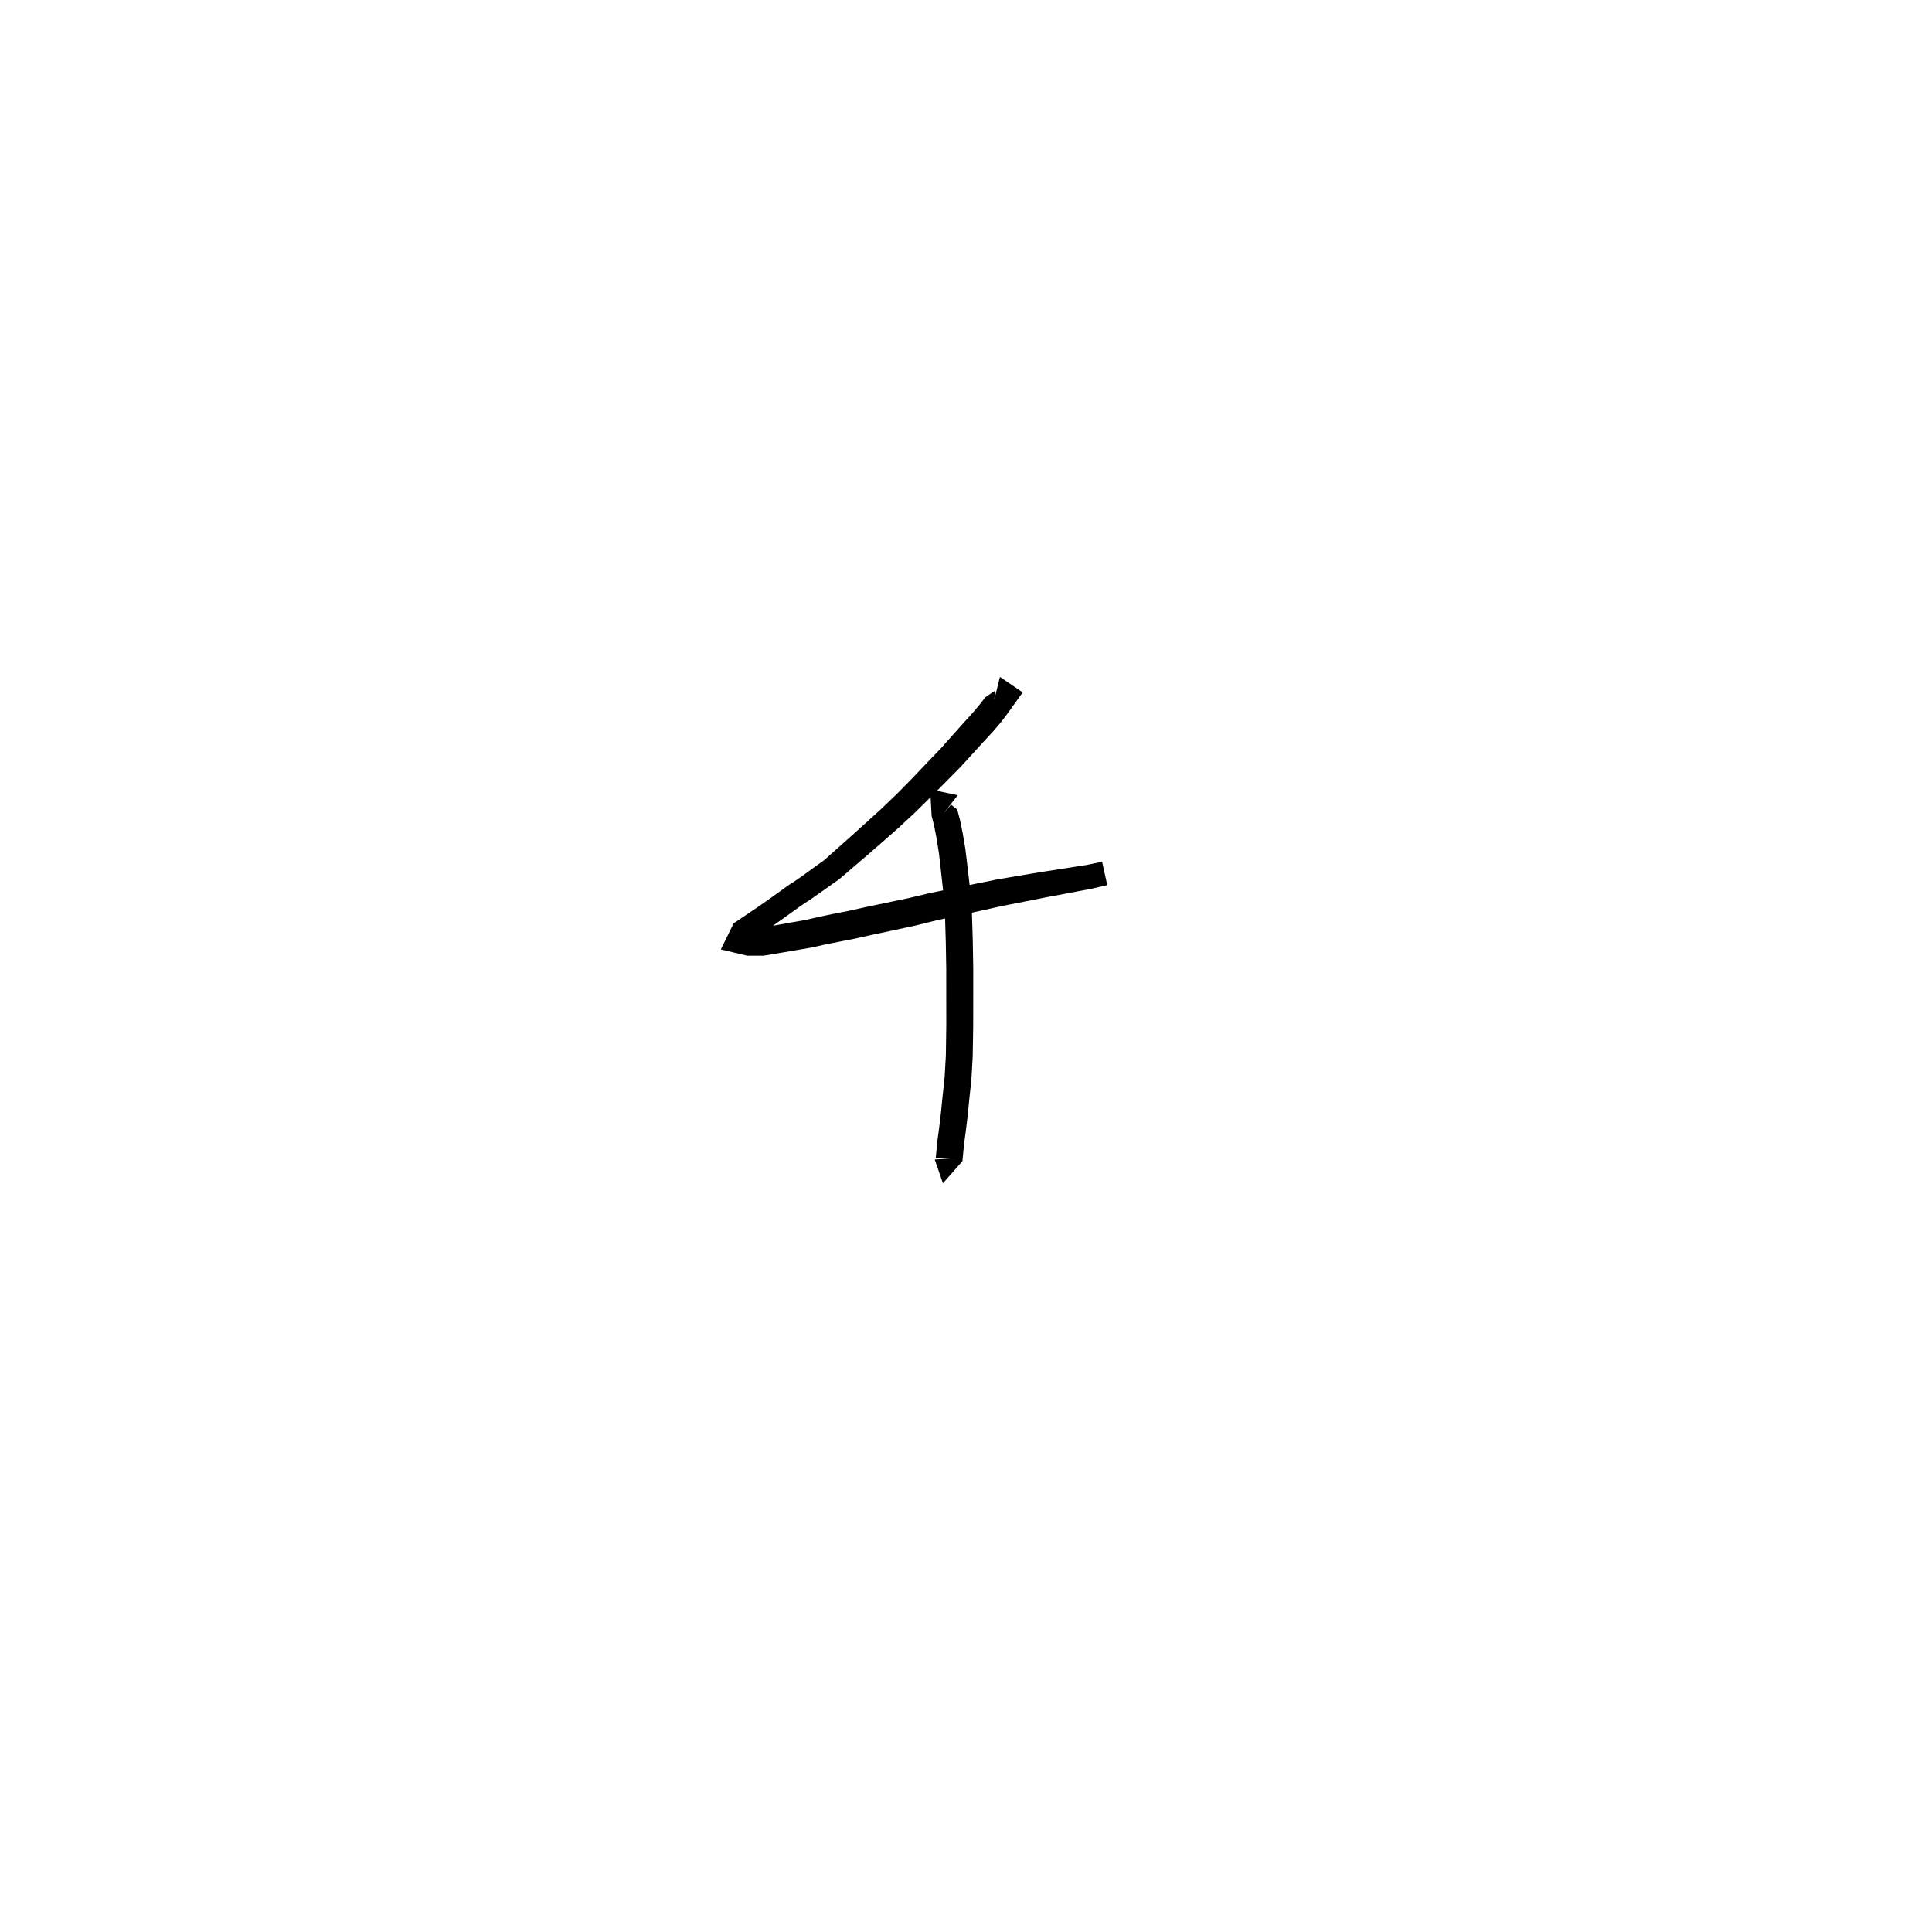
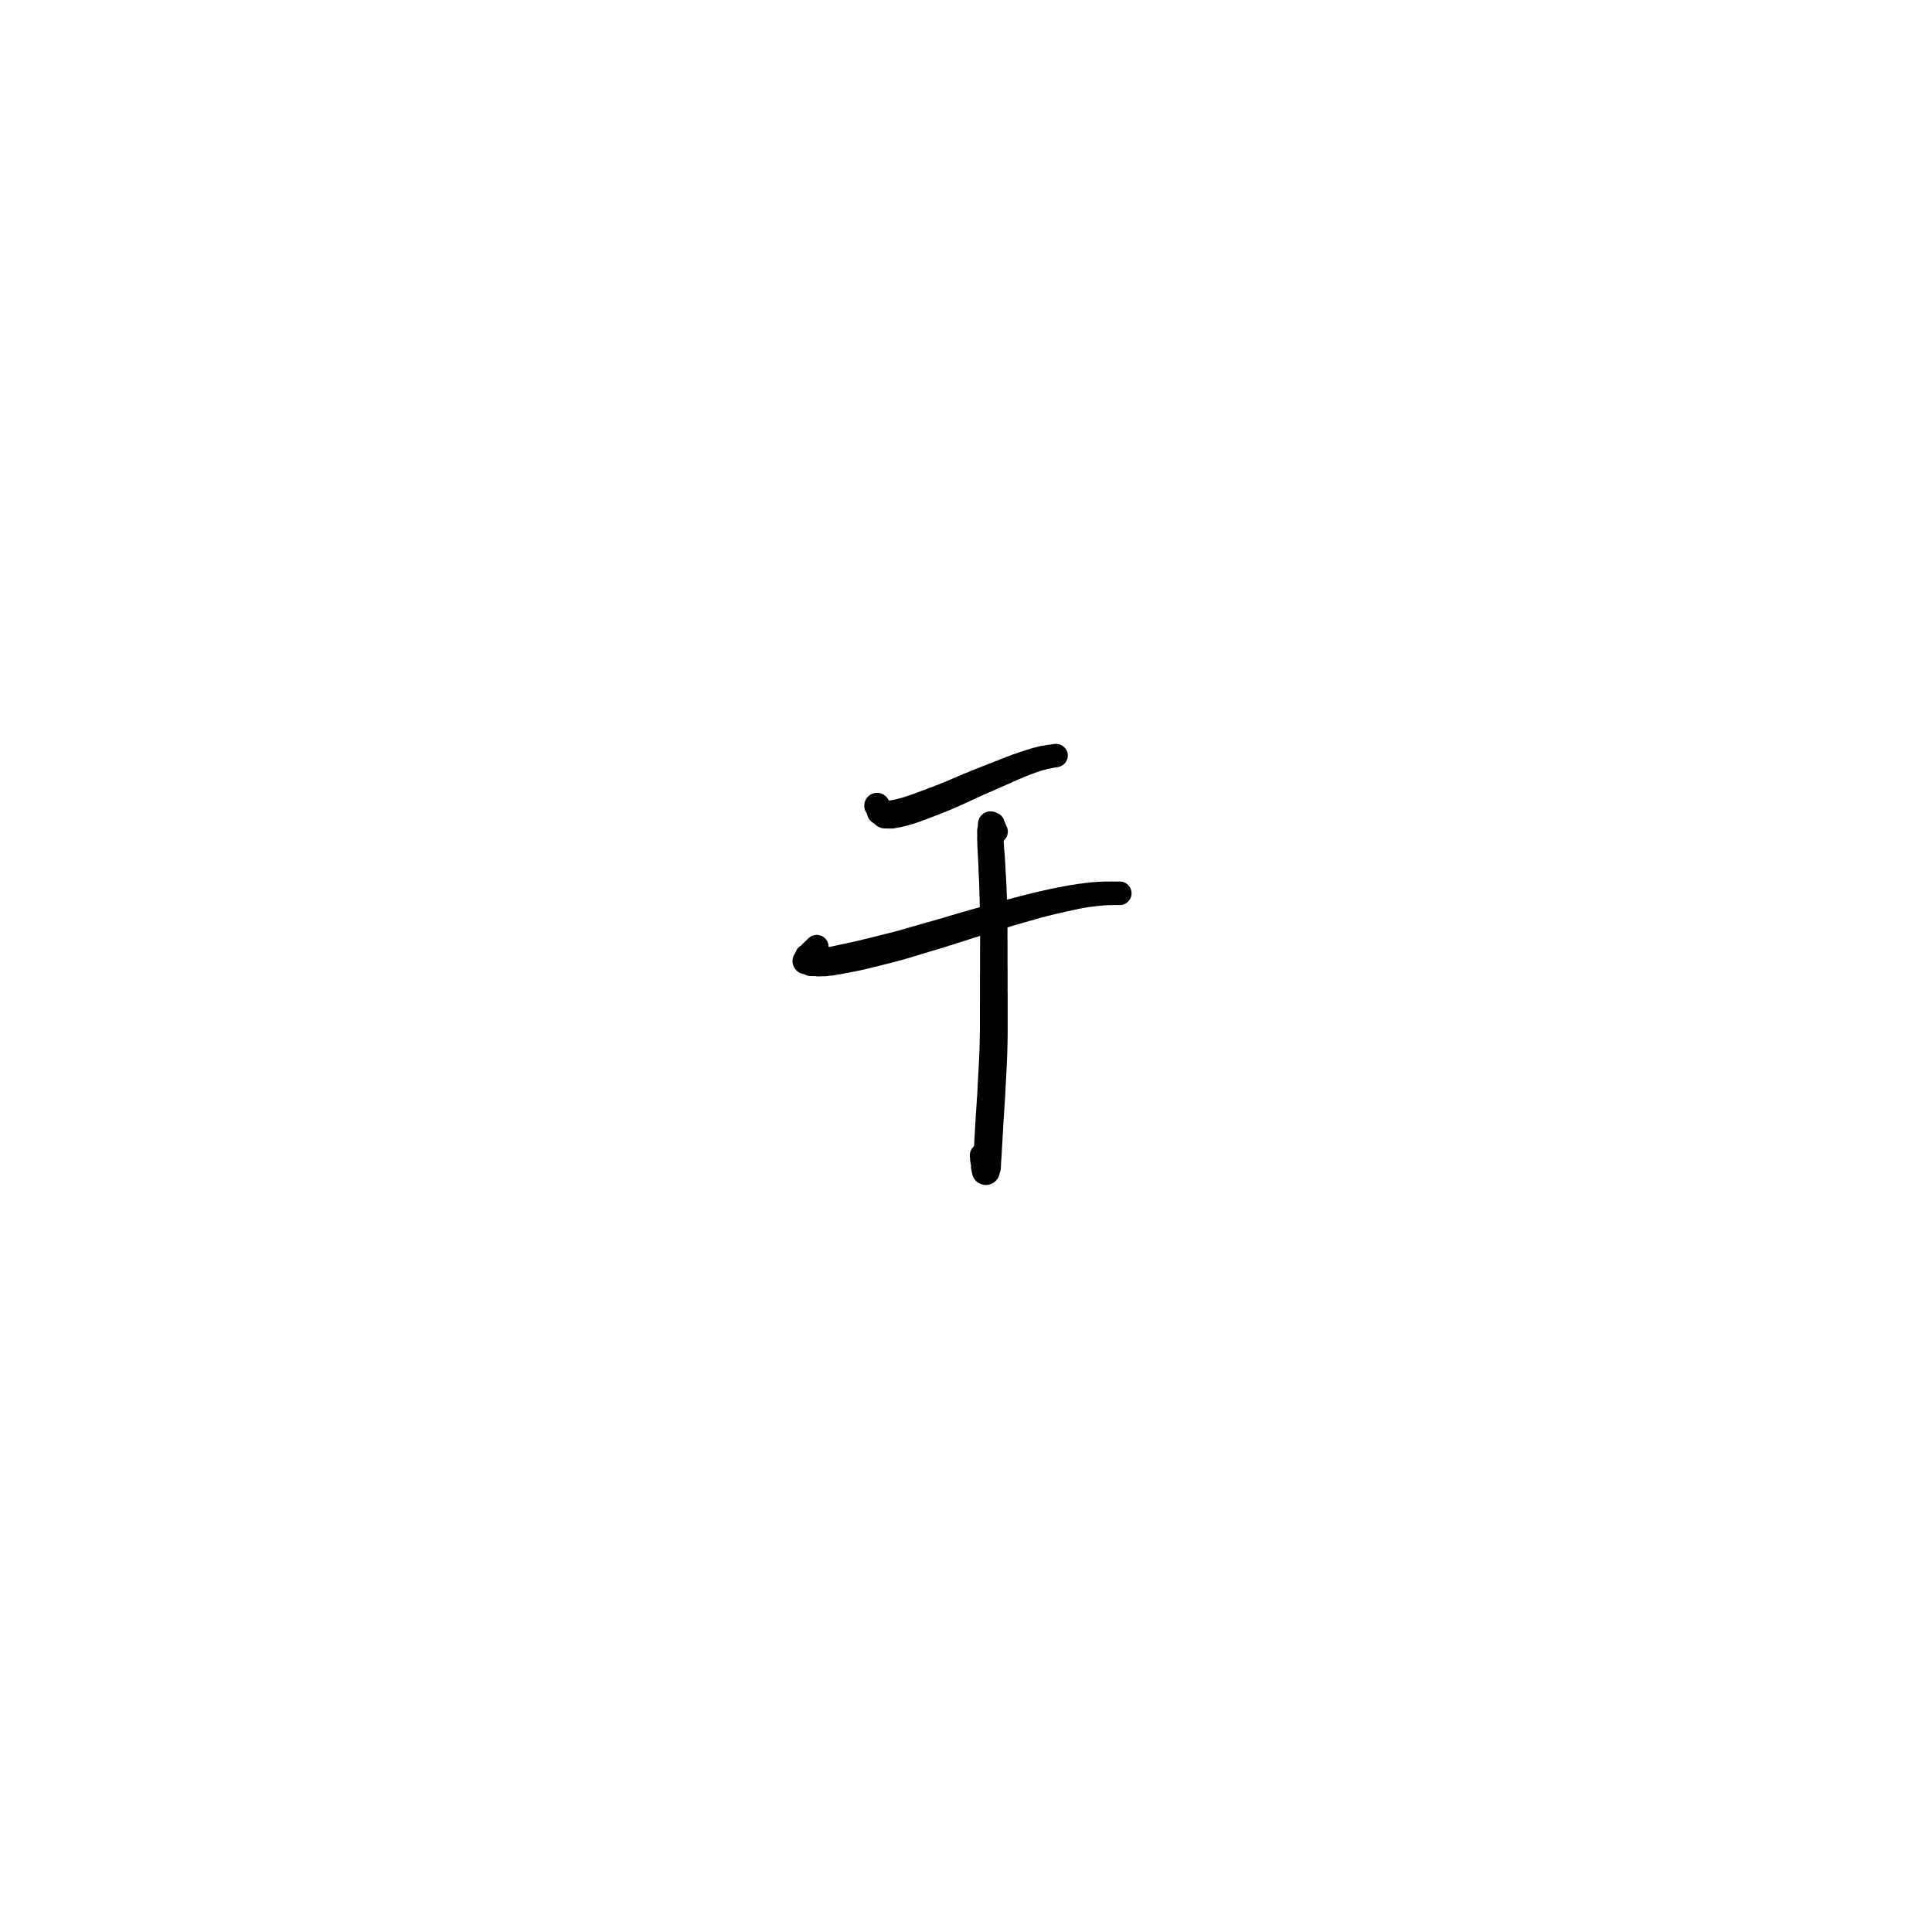
<svg xmlns="http://www.w3.org/2000/svg" width="300" height="300" viewBox="0 0 300 300">
-   <path d="M 154.379 108.687 L 154.554 107.211 L 152.994 108.275 L 152.045 109.5 L 150.99 110.746 L 149.555 112.322 L 147.902 114.176 L 146.109 116.196 L 144.026 118.361 L 141.629 120.879 L 139.304 123.245 L 136.841 125.603 L 134.379 127.841 L 132.103 129.894 L 130.001 131.762 L 127.969 133.57 L 126.476 134.644 L 125.025 135.7 L 123.752 136.604 L 122.418 137.469 L 119.825 139.335 L 117.781 140.772 L 113.917 143.378 L 111.93 147.427 L 116.006 148.397 L 118.542 148.4 L 121.8 147.858 L 123.656 147.54 L 125.94 147.15 L 128.028 146.688 L 130.249 146.239 L 132.646 145.774 L 135.36 145.17 L 138.446 144.516 L 142.185 143.712 L 145.472 142.895 L 148.929 142.155 L 152.367 141.401 L 155.699 140.662 L 158.957 140.027 L 162.574 139.309 L 165.203 138.818 L 167.502 138.379 L 169.452 138.017 L 171.934 137.447 L 171.135 133.808 L 168.719 134.315 L 166.852 134.604 L 164.541 134.965 L 161.877 135.375 L 158.22 135.984 L 154.888 136.549 L 151.486 137.237 L 148.046 137.935 L 144.517 138.646 L 141.214 139.431 L 137.534 140.202 L 134.427 140.85 L 131.74 141.447 L 129.383 141.908 L 127.102 142.385 L 125.086 142.849 L 122.904 143.235 L 121.051 143.567 L 118.115 144.101 L 116.006 144.104 L 115.329 145.074 L 116.259 146.471 L 119.92 143.821 L 121.982 142.356 L 124.538 140.519 L 125.833 139.682 L 127.188 138.734 L 128.654 137.688 L 130.331 136.51 L 132.512 134.639 L 134.659 132.803 L 136.992 130.777 L 139.536 128.536 L 142.115 126.14 L 144.543 123.751 L 147.008 121.264 L 149.174 119.075 L 151.054 117.015 L 152.713 115.191 L 154.196 113.589 L 155.374 112.207 L 156.261 111.055 L 158.806 107.515 L 155.272 105.113 Z" fill="black" />
-   <path d="M 148.724 123.486 L 144.438 122.578 L 144.663 126.704 L 145.04 128.176 L 145.408 130.067 L 145.782 132.363 L 146.09 135.078 L 146.474 138.524 L 146.736 142.128 L 146.859 146.162 L 146.932 150.484 L 146.934 154.947 L 146.938 159.284 L 146.871 163.912 L 146.678 167.305 L 146.358 170.284 L 146.09 172.975 L 145.824 175.178 L 145.568 177.059 L 145.3 179.809 L 147.785 179.806 L 148.808 179.796 L 145.143 180.046 L 146.418 183.74 L 149.442 180.308 L 149.714 177.528 L 149.963 175.706 L 150.237 173.429 L 150.509 170.715 L 150.837 167.638 L 151.041 164.049 L 151.117 159.318 L 151.122 154.947 L 151.124 150.45 L 151.052 146.064 L 150.923 141.915 L 150.645 138.137 L 150.236 134.601 L 149.897 131.786 L 149.478 129.327 L 149.054 127.265 L 148.639 125.708 L 147.676 124.954 L 146.414 126.424 Z" fill="black" />
+   <path d="M 134.47 126.10 L 134.99 126.99 C 135.54 127.94 136.76 128.26 137.71 127.71 C 138.65 127.16 138.98 125.94 138.42 124.99 L 137.90 124.10 C 137.35 123.15 136.14 122.83 135.19 123.38 C 134.24 123.93 133.92 125.15 134.47 126.10 Z M 135.54 127.76 L 136.26 128.24 C 137.24 128.88 138.55 128.62 139.20 127.64 C 139.85 126.66 139.58 125.34 138.60 124.70 L 137.87 124.22 C 136.90 123.57 135.58 123.84 134.94 124.82 C 134.29 125.80 134.56 127.11 135.54 127.76 Z M 137.42 128.64 L 138.44 128.65 C 139.65 128.66 140.63 127.69 140.63 126.49 C 140.64 125.29 139.67 124.31 138.47 124.30 L 137.44 124.29 C 136.24 124.28 135.26 125.25 135.25 126.45 C 135.25 127.66 136.21 128.64 137.42 128.64 Z M 138.86 128.62 L 139.86 128.43 C 141.04 128.21 141.83 127.07 141.60 125.88 C 141.38 124.70 140.24 123.92 139.05 124.14 L 138.05 124.33 C 136.87 124.55 136.09 125.69 136.31 126.88 C 136.53 128.06 137.67 128.84 138.86 128.62 Z M 140.00 128.41 L 140.99 128.16 C 142.16 127.86 142.87 126.67 142.58 125.50 C 142.28 124.32 141.09 123.62 139.92 123.91 L 138.92 124.17 C 137.75 124.46 137.04 125.65 137.34 126.83 C 137.63 128.00 138.82 128.71 140.00 128.41 Z M 141.08 128.13 L 142.07 127.84 C 143.23 127.49 143.89 126.27 143.54 125.11 C 143.19 123.95 141.97 123.29 140.81 123.64 L 139.83 123.94 C 138.67 124.28 138.01 125.50 138.36 126.66 C 138.70 127.82 139.93 128.48 141.08 128.13 Z M 142.16 127.81 L 143.08 127.49 C 144.22 127.10 144.83 125.85 144.44 124.71 C 144.04 123.56 142.80 122.95 141.65 123.35 L 140.73 123.67 C 139.59 124.06 138.98 125.31 139.37 126.45 C 139.77 127.59 141.01 128.20 142.16 127.81 Z M 143.13 127.47 L 144.02 127.14 C 145.15 126.72 145.73 125.46 145.31 124.33 C 144.89 123.20 143.63 122.62 142.50 123.04 L 141.61 123.37 C 140.48 123.79 139.90 125.04 140.32 126.18 C 140.74 127.31 141.99 127.89 143.13 127.47 Z M 144.03 127.13 L 144.97 126.78 C 146.10 126.35 146.67 125.09 146.24 123.96 C 145.81 122.83 144.55 122.26 143.42 122.69 L 142.49 123.04 C 141.36 123.47 140.79 124.73 141.21 125.86 C 141.64 126.99 142.90 127.56 144.03 127.13 Z M 144.98 126.77 L 145.92 126.41 C 147.05 125.98 147.61 124.72 147.18 123.59 C 146.75 122.47 145.49 121.90 144.36 122.33 L 143.42 122.70 C 142.29 123.13 141.73 124.39 142.16 125.51 C 142.59 126.64 143.85 127.20 144.98 126.77 Z M 145.93 126.40 L 146.87 126.03 C 147.99 125.60 148.54 124.34 148.10 123.22 C 147.67 122.10 146.41 121.55 145.29 121.98 L 144.35 122.35 C 143.24 122.78 142.68 124.04 143.12 125.16 C 143.55 126.28 144.81 126.83 145.93 126.40 Z M 146.89 126.02 L 147.83 125.64 C 148.94 125.19 149.47 123.93 149.03 122.82 C 148.58 121.71 147.32 121.17 146.21 121.62 L 145.27 122.00 C 144.16 122.45 143.62 123.71 144.07 124.82 C 144.52 125.93 145.78 126.46 146.89 126.02 Z M 147.86 125.61 L 148.78 125.23 C 149.88 124.76 150.39 123.50 149.93 122.40 C 149.46 121.30 148.20 120.79 147.10 121.25 L 146.18 121.64 C 145.08 122.11 144.57 123.37 145.03 124.47 C 145.50 125.56 146.76 126.08 147.86 125.61 Z M 148.80 125.21 L 149.71 124.81 C 150.80 124.33 151.30 123.06 150.82 121.98 C 150.35 120.89 149.08 120.40 147.99 120.87 L 147.08 121.27 C 145.99 121.75 145.50 123.01 145.97 124.10 C 146.45 125.19 147.71 125.68 148.80 125.21 Z M 149.72 124.79 L 150.64 124.38 C 151.71 123.90 152.20 122.64 151.72 121.56 C 151.24 120.48 149.97 120.00 148.90 120.48 L 147.98 120.89 C 146.91 121.37 146.43 122.63 146.91 123.71 C 147.39 124.79 148.65 125.27 149.72 124.79 Z M 150.63 124.37 L 151.55 123.96 C 152.61 123.48 153.09 122.23 152.62 121.16 C 152.14 120.09 150.89 119.61 149.82 120.09 L 148.91 120.50 C 147.84 120.97 147.36 122.22 147.83 123.29 C 148.31 124.36 149.56 124.84 150.63 124.37 Z M 151.52 123.95 L 152.44 123.55 C 153.51 123.09 153.99 121.85 153.53 120.79 C 153.07 119.72 151.84 119.23 150.77 119.70 L 149.85 120.10 C 148.78 120.56 148.30 121.79 148.76 122.86 C 149.22 123.92 150.45 124.41 151.52 123.95 Z M 152.41 123.54 L 153.33 123.16 C 154.40 122.71 154.90 121.49 154.45 120.43 C 154.01 119.37 152.79 118.87 151.73 119.32 L 150.80 119.70 C 149.74 120.15 149.24 121.37 149.69 122.43 C 150.13 123.49 151.35 123.99 152.41 123.54 Z M 153.32 123.15 L 154.24 122.77 C 155.29 122.33 155.79 121.12 155.36 120.07 C 154.92 119.02 153.72 118.51 152.66 118.95 L 151.74 119.33 C 150.69 119.76 150.19 120.97 150.62 122.02 C 151.06 123.08 152.26 123.58 153.32 123.15 Z M 154.23 122.75 L 155.17 122.36 C 156.21 121.93 156.71 120.73 156.28 119.69 C 155.84 118.65 154.65 118.15 153.61 118.58 L 152.67 118.97 C 151.63 119.40 151.13 120.59 151.56 121.64 C 151.99 122.68 153.19 123.18 154.23 122.75 Z M 155.17 122.34 L 156.07 121.96 C 157.11 121.53 157.59 120.34 157.16 119.31 C 156.73 118.28 155.55 117.79 154.51 118.22 L 153.61 118.60 C 152.57 119.03 152.09 120.22 152.52 121.25 C 152.95 122.28 154.13 122.77 155.17 122.34 Z M 156.07 121.94 L 157.02 121.54 C 158.03 121.11 158.51 119.93 158.08 118.91 C 157.65 117.89 156.47 117.42 155.45 117.85 L 154.51 118.25 C 153.49 118.68 153.02 119.85 153.45 120.87 C 153.88 121.89 155.06 122.37 156.07 121.94 Z M 157.00 121.52 L 157.90 121.14 C 158.91 120.72 159.38 119.56 158.96 118.55 C 158.54 117.54 157.38 117.07 156.37 117.49 L 155.47 117.87 C 154.46 118.29 153.99 119.45 154.41 120.46 C 154.83 121.47 155.99 121.94 157.00 121.52 Z M 157.86 121.13 L 158.73 120.79 C 159.74 120.39 160.22 119.25 159.82 118.24 C 159.42 117.24 158.29 116.75 157.28 117.15 L 156.41 117.50 C 155.41 117.90 154.92 119.04 155.32 120.04 C 155.72 121.04 156.86 121.53 157.86 121.13 Z M 158.68 120.78 L 159.67 120.41 C 160.67 120.03 161.18 118.92 160.80 117.92 C 160.43 116.92 159.32 116.42 158.32 116.79 L 157.33 117.16 C 156.33 117.54 155.83 118.65 156.20 119.65 C 156.57 120.65 157.69 121.15 158.68 120.78 Z M 159.63 120.40 L 160.55 120.07 C 161.54 119.72 162.06 118.63 161.71 117.64 C 161.36 116.64 160.26 116.12 159.27 116.48 L 158.36 116.80 C 157.36 117.15 156.84 118.24 157.20 119.24 C 157.55 120.23 158.64 120.75 159.63 120.40 Z M 160.49 120.07 L 161.47 119.75 C 162.46 119.43 163.00 118.37 162.68 117.38 C 162.36 116.39 161.30 115.84 160.31 116.16 L 159.33 116.48 C 158.34 116.80 157.79 117.86 158.12 118.86 C 158.44 119.85 159.50 120.39 160.49 120.07 Z M 161.37 119.76 L 162.37 119.49 C 163.36 119.22 163.95 118.20 163.68 117.20 C 163.41 116.21 162.39 115.62 161.39 115.89 L 160.40 116.16 C 159.41 116.43 158.82 117.45 159.09 118.45 C 159.36 119.44 160.38 120.03 161.37 119.76 Z M 162.24 119.50 L 163.24 119.30 C 164.24 119.10 164.89 118.13 164.69 117.13 C 164.49 116.13 163.52 115.48 162.52 115.68 L 161.52 115.88 C 160.52 116.08 159.87 117.05 160.07 118.05 C 160.27 119.05 161.24 119.70 162.24 119.50 Z M 163.15 119.29 L 164.11 119.14 C 165.11 118.99 165.79 118.06 165.64 117.07 C 165.49 116.07 164.56 115.39 163.56 115.54 L 162.61 115.69 C 161.61 115.84 160.93 116.77 161.08 117.76 C 161.23 118.76 162.16 119.44 163.15 119.29 Z M 164.09 119.13 L 164.25 119.11 C 165.24 118.97 165.93 118.06 165.79 117.07 C 165.65 116.08 164.74 115.39 163.75 115.53 L 163.58 115.55 C 162.60 115.69 161.91 116.61 162.05 117.60 C 162.19 118.58 163.10 119.27 164.09 119.13 Z" fill="black" fill-rule="nonzero" />
+   <path d="M 125.55 145.68 L 124.82 146.39 C 124.09 147.09 124.07 148.26 124.77 148.99 C 125.48 149.72 126.64 149.74 127.37 149.04 L 128.10 148.34 C 128.84 147.63 128.86 146.47 128.15 145.74 C 127.45 145.00 126.28 144.98 125.55 145.68 Z M 124.76 146.44 L 124.02 147.22 C 123.31 147.96 123.34 149.13 124.08 149.83 C 124.82 150.54 125.99 150.51 126.70 149.77 L 127.44 148.99 C 128.14 148.25 128.11 147.08 127.37 146.37 C 126.63 145.67 125.46 145.70 124.76 146.44 Z M 123.53 147.88 L 123.28 148.62 C 122.95 149.62 123.49 150.72 124.49 151.05 C 125.50 151.39 126.59 150.85 126.93 149.84 L 127.18 149.10 C 127.52 148.10 126.98 147.01 125.97 146.67 C 124.96 146.33 123.87 146.87 123.53 147.88 Z M 124.66 151.23 L 125.52 151.42 C 126.63 151.67 127.72 150.98 127.97 149.87 C 128.22 148.77 127.52 147.67 126.42 147.43 L 125.56 147.23 C 124.45 146.99 123.36 147.68 123.11 148.78 C 122.86 149.88 123.56 150.98 124.66 151.23 Z M 125.96 151.57 L 127.05 151.57 C 128.23 151.58 129.20 150.63 129.21 149.44 C 129.21 148.26 128.26 147.29 127.08 147.29 L 125.98 147.28 C 124.80 147.27 123.83 148.23 123.83 149.41 C 123.82 150.60 124.77 151.56 125.96 151.57 Z M 127.18 151.62 L 128.16 151.57 C 129.37 151.50 130.30 150.47 130.23 149.26 C 130.17 148.05 129.14 147.12 127.93 147.19 L 126.94 147.24 C 125.74 147.31 124.81 148.34 124.87 149.55 C 124.94 150.76 125.97 151.68 127.18 151.62 Z M 128.32 151.58 L 129.36 151.44 C 130.57 151.29 131.43 150.19 131.28 148.97 C 131.12 147.76 130.02 146.90 128.80 147.05 L 127.77 147.18 C 126.55 147.33 125.69 148.44 125.85 149.65 C 126.00 150.87 127.11 151.73 128.32 151.58 Z M 129.48 151.45 L 130.49 151.26 C 131.70 151.04 132.51 149.88 132.29 148.67 C 132.07 147.45 130.91 146.65 129.69 146.87 L 128.68 147.05 C 127.47 147.27 126.66 148.43 126.88 149.65 C 127.10 150.86 128.26 151.67 129.48 151.45 Z M 130.54 151.27 L 131.51 151.07 C 132.73 150.83 133.52 149.64 133.27 148.42 C 133.02 147.20 131.83 146.41 130.61 146.66 L 129.64 146.86 C 128.42 147.11 127.63 148.29 127.88 149.51 C 128.13 150.73 129.32 151.52 130.54 151.27 Z M 131.51 151.09 L 132.52 150.88 C 133.75 150.63 134.54 149.44 134.29 148.21 C 134.05 146.99 132.85 146.19 131.62 146.44 L 130.61 146.65 C 129.38 146.90 128.59 148.09 128.84 149.32 C 129.09 150.54 130.28 151.34 131.51 151.09 Z M 132.54 150.89 L 133.47 150.69 C 134.70 150.44 135.49 149.23 135.24 148.00 C 134.98 146.77 133.78 145.99 132.55 146.24 L 131.61 146.44 C 130.38 146.69 129.59 147.90 129.85 149.12 C 130.10 150.35 131.31 151.14 132.54 150.89 Z M 133.52 150.69 L 134.46 150.47 C 135.69 150.19 136.45 148.97 136.17 147.74 C 135.89 146.52 134.67 145.75 133.44 146.03 L 132.50 146.25 C 131.28 146.53 130.51 147.75 130.79 148.98 C 131.07 150.20 132.29 150.97 133.52 150.69 Z M 134.49 150.47 L 135.48 150.23 C 136.71 149.93 137.46 148.69 137.16 147.47 C 136.86 146.25 135.63 145.50 134.40 145.79 L 133.41 146.04 C 132.19 146.33 131.44 147.57 131.74 148.79 C 132.03 150.02 133.27 150.77 134.49 150.47 Z M 135.49 150.22 L 136.45 149.99 C 137.67 149.68 138.42 148.45 138.12 147.22 C 137.81 146.00 136.58 145.25 135.35 145.56 L 134.39 145.80 C 133.17 146.10 132.43 147.34 132.73 148.56 C 133.03 149.78 134.27 150.53 135.49 150.22 Z M 136.45 149.99 L 137.42 149.74 C 138.65 149.44 139.39 148.20 139.09 146.98 C 138.78 145.76 137.54 145.01 136.32 145.32 L 135.35 145.56 C 134.13 145.86 133.38 147.10 133.69 148.32 C 133.99 149.55 135.23 150.29 136.45 149.99 Z M 137.43 149.74 L 138.39 149.50 C 139.62 149.19 140.36 147.96 140.05 146.73 C 139.75 145.51 138.51 144.77 137.29 145.08 L 136.32 145.32 C 135.10 145.63 134.35 146.86 134.66 148.09 C 134.97 149.31 136.20 150.05 137.43 149.74 Z M 138.40 149.49 L 139.35 149.25 C 140.57 148.94 141.31 147.70 140.99 146.48 C 140.68 145.26 139.44 144.53 138.23 144.84 L 137.28 145.08 C 136.06 145.40 135.32 146.63 135.64 147.85 C 135.95 149.07 137.19 149.80 138.40 149.49 Z M 139.38 149.24 L 140.38 148.97 C 141.59 148.65 142.30 147.40 141.98 146.19 C 141.66 144.98 140.41 144.26 139.20 144.59 L 138.20 144.85 C 136.99 145.18 136.27 146.42 136.60 147.63 C 136.92 148.84 138.17 149.56 139.38 149.24 Z M 140.41 148.95 L 141.35 148.69 C 142.56 148.34 143.25 147.09 142.91 145.89 C 142.57 144.69 141.32 143.99 140.12 144.33 L 139.17 144.60 C 137.97 144.94 137.27 146.19 137.61 147.40 C 137.95 148.60 139.20 149.30 140.41 148.95 Z M 141.37 148.67 L 142.33 148.39 C 143.53 148.04 144.21 146.78 143.86 145.59 C 143.50 144.39 142.25 143.71 141.05 144.06 L 140.10 144.34 C 138.90 144.70 138.22 145.95 138.57 147.15 C 138.92 148.34 140.18 149.03 141.37 148.67 Z M 142.33 148.38 L 143.31 148.09 C 144.51 147.74 145.19 146.49 144.83 145.29 C 144.48 144.10 143.23 143.42 142.03 143.78 L 141.05 144.07 C 139.86 144.42 139.18 145.68 139.53 146.87 C 139.89 148.06 141.14 148.74 142.33 148.38 Z M 143.30 148.09 L 144.25 147.81 C 145.44 147.46 146.12 146.22 145.77 145.03 C 145.43 143.84 144.18 143.16 142.99 143.50 L 142.04 143.78 C 140.85 144.13 140.17 145.38 140.52 146.57 C 140.87 147.75 142.12 148.44 143.30 148.09 Z M 144.25 147.80 L 145.20 147.52 C 146.39 147.18 147.07 145.94 146.72 144.75 C 146.38 143.57 145.14 142.89 143.95 143.23 L 143.00 143.51 C 141.81 143.86 141.13 145.10 141.48 146.28 C 141.82 147.47 143.06 148.15 144.25 147.80 Z M 145.21 147.51 L 146.18 147.23 C 147.36 146.88 148.03 145.64 147.69 144.46 C 147.34 143.28 146.10 142.61 144.92 142.96 L 143.95 143.24 C 142.77 143.59 142.10 144.83 142.44 146.01 C 142.79 147.19 144.03 147.86 145.21 147.51 Z M 146.19 147.22 L 147.14 146.93 C 148.31 146.58 148.97 145.34 148.62 144.17 C 148.27 143.00 147.03 142.33 145.86 142.68 L 144.91 142.97 C 143.74 143.32 143.08 144.56 143.43 145.73 C 143.78 146.90 145.02 147.57 146.19 147.22 Z M 147.14 146.92 L 148.09 146.63 C 149.26 146.27 149.91 145.04 149.55 143.87 C 149.20 142.71 147.96 142.05 146.80 142.41 L 145.85 142.70 C 144.68 143.05 144.03 144.29 144.39 145.46 C 144.74 146.62 145.98 147.28 147.14 146.92 Z M 148.09 146.62 L 149.06 146.32 C 150.22 145.97 150.87 144.73 150.51 143.57 C 150.15 142.41 148.92 141.76 147.76 142.12 L 146.79 142.42 C 145.63 142.77 144.98 144.00 145.34 145.17 C 145.70 146.33 146.93 146.98 148.09 146.62 Z M 149.05 146.32 L 150.03 146.02 C 151.18 145.66 151.83 144.44 151.48 143.28 C 151.12 142.12 149.90 141.47 148.74 141.83 L 147.77 142.13 C 146.61 142.48 145.96 143.71 146.31 144.86 C 146.67 146.02 147.89 146.67 149.05 146.32 Z M 150.02 146.01 L 150.98 145.71 C 152.14 145.36 152.79 144.15 152.44 143.00 C 152.09 141.85 150.87 141.20 149.72 141.55 L 148.75 141.84 C 147.60 142.19 146.95 143.40 147.30 144.55 C 147.65 145.70 148.86 146.35 150.02 146.01 Z M 150.98 145.70 L 151.94 145.41 C 153.09 145.07 153.73 143.86 153.39 142.72 C 153.05 141.57 151.84 140.92 150.70 141.27 L 149.73 141.56 C 148.59 141.90 147.94 143.11 148.28 144.25 C 148.63 145.39 149.83 146.04 150.98 145.70 Z M 151.93 145.40 L 152.88 145.11 C 154.01 144.77 154.66 143.58 154.32 142.44 C 153.98 141.31 152.78 140.66 151.65 141.00 L 150.70 141.28 C 149.57 141.62 148.92 142.82 149.26 143.95 C 149.60 145.09 150.80 145.74 151.93 145.40 Z M 152.87 145.10 L 153.86 144.81 C 154.99 144.47 155.63 143.28 155.30 142.15 C 154.96 141.02 153.77 140.38 152.64 140.72 L 151.65 141.01 C 150.52 141.35 149.88 142.54 150.22 143.67 C 150.55 144.80 151.74 145.44 152.87 145.10 Z M 153.86 144.79 L 154.81 144.51 C 155.94 144.18 156.58 143.00 156.24 141.88 C 155.91 140.75 154.73 140.11 153.61 140.45 L 152.65 140.73 C 151.53 141.06 150.89 142.24 151.22 143.36 C 151.55 144.49 152.73 145.13 153.86 144.79 Z M 154.80 144.50 L 155.73 144.23 C 156.85 143.90 157.49 142.73 157.16 141.61 C 156.84 140.50 155.67 139.86 154.55 140.18 L 153.62 140.46 C 152.51 140.78 151.87 141.95 152.19 143.07 C 152.52 144.18 153.69 144.82 154.80 144.50 Z M 155.72 144.21 L 156.69 143.94 C 157.80 143.62 158.44 142.46 158.12 141.35 C 157.80 140.24 156.64 139.60 155.53 139.92 L 154.56 140.19 C 153.45 140.51 152.81 141.67 153.13 142.78 C 153.45 143.89 154.61 144.53 155.72 144.21 Z M 156.67 143.93 L 157.64 143.65 C 158.74 143.34 159.39 142.19 159.07 141.09 C 158.76 139.99 157.61 139.34 156.51 139.65 L 155.54 139.93 C 154.44 140.24 153.80 141.39 154.11 142.49 C 154.42 143.60 155.57 144.24 156.67 143.93 Z M 157.63 143.64 L 158.58 143.38 C 159.68 143.07 160.32 141.93 160.01 140.84 C 159.71 139.74 158.57 139.09 157.47 139.40 L 156.52 139.67 C 155.42 139.97 154.78 141.11 155.08 142.21 C 155.39 143.31 156.53 143.95 157.63 143.64 Z M 158.57 143.37 L 159.55 143.10 C 160.64 142.80 161.28 141.67 160.98 140.57 C 160.68 139.48 159.55 138.84 158.46 139.14 L 157.48 139.41 C 156.39 139.71 155.75 140.84 156.05 141.93 C 156.35 143.03 157.48 143.67 158.57 143.37 Z M 159.54 143.09 L 160.50 142.83 C 161.59 142.53 162.23 141.41 161.94 140.33 C 161.65 139.24 160.53 138.60 159.44 138.89 L 158.47 139.15 C 157.39 139.45 156.75 140.56 157.04 141.65 C 157.33 142.74 158.45 143.38 159.54 143.09 Z M 160.49 142.82 L 161.44 142.57 C 162.52 142.28 163.16 141.18 162.88 140.10 C 162.60 139.01 161.49 138.37 160.41 138.65 L 159.46 138.90 C 158.38 139.18 157.73 140.29 158.01 141.37 C 158.30 142.45 159.40 143.10 160.49 142.82 Z M 161.41 142.56 L 162.40 142.31 C 163.48 142.04 164.13 140.95 163.86 139.87 C 163.59 138.79 162.50 138.14 161.42 138.41 L 160.43 138.66 C 159.35 138.93 158.70 140.02 158.97 141.10 C 159.24 142.18 160.34 142.83 161.41 142.56 Z M 162.38 142.30 L 163.34 142.07 C 164.41 141.82 165.07 140.74 164.82 139.67 C 164.56 138.59 163.48 137.93 162.41 138.19 L 161.45 138.42 C 160.38 138.67 159.71 139.75 159.97 140.82 C 160.23 141.90 161.30 142.56 162.38 142.30 Z M 163.31 142.07 L 164.28 141.85 C 165.35 141.61 166.02 140.54 165.78 139.47 C 165.54 138.41 164.48 137.73 163.41 137.97 L 162.44 138.19 C 161.37 138.44 160.70 139.50 160.94 140.57 C 161.18 141.64 162.24 142.31 163.31 142.07 Z M 164.26 141.84 L 165.23 141.63 C 166.30 141.40 166.98 140.36 166.75 139.29 C 166.52 138.23 165.48 137.55 164.41 137.77 L 163.44 137.98 C 162.37 138.21 161.69 139.26 161.92 140.32 C 162.15 141.39 163.19 142.07 164.26 141.84 Z M 165.22 141.62 L 166.18 141.42 C 167.24 141.20 167.92 140.17 167.70 139.11 C 167.48 138.05 166.45 137.37 165.39 137.59 L 164.43 137.79 C 163.37 138.00 162.69 139.04 162.91 140.10 C 163.12 141.16 164.16 141.84 165.22 141.62 Z M 166.16 141.41 L 167.12 141.22 C 168.17 141.01 168.86 139.99 168.65 138.94 C 168.44 137.89 167.42 137.21 166.37 137.41 L 165.41 137.60 C 164.36 137.81 163.67 138.83 163.88 139.88 C 164.09 140.93 165.11 141.61 166.16 141.41 Z M 167.08 141.20 L 168.09 141.02 C 169.13 140.84 169.83 139.85 169.64 138.80 C 169.46 137.76 168.46 137.07 167.42 137.25 L 166.41 137.43 C 165.37 137.61 164.67 138.61 164.86 139.65 C 165.04 140.69 166.04 141.39 167.08 141.20 Z M 168.03 141.02 L 169.04 140.86 C 170.08 140.71 170.80 139.75 170.64 138.71 C 170.49 137.67 169.52 136.96 168.49 137.11 L 167.47 137.26 C 166.44 137.41 165.72 138.38 165.88 139.42 C 166.03 140.45 166.99 141.17 168.03 141.02 Z M 168.99 140.86 L 170.00 140.74 C 171.03 140.61 171.76 139.67 171.64 138.64 C 171.51 137.61 170.58 136.87 169.54 137.00 L 168.54 137.12 C 167.51 137.24 166.77 138.18 166.90 139.21 C 167.02 140.25 167.96 140.98 168.99 140.86 Z M 169.93 140.73 L 170.95 140.64 C 171.98 140.55 172.74 139.64 172.65 138.61 C 172.56 137.58 171.65 136.83 170.63 136.92 L 169.61 137.00 C 168.58 137.10 167.82 138.00 167.91 139.03 C 168.00 140.06 168.91 140.82 169.93 140.73 Z M 170.87 140.62 L 171.87 140.57 C 172.89 140.53 173.68 139.66 173.63 138.64 C 173.58 137.62 172.72 136.84 171.70 136.88 L 170.70 136.93 C 169.68 136.98 168.90 137.84 168.94 138.86 C 168.99 139.88 169.86 140.67 170.87 140.62 Z M 171.82 140.56 L 172.78 140.54 C 173.79 140.53 174.60 139.69 174.58 138.68 C 174.56 137.67 173.73 136.87 172.72 136.88 L 171.76 136.90 C 170.75 136.92 169.94 137.75 169.96 138.76 C 169.97 139.77 170.81 140.58 171.82 140.56 Z M 172.76 140.54 L 173.74 140.53 C 174.75 140.53 175.57 139.71 175.56 138.70 C 175.56 137.70 174.74 136.88 173.73 136.89 L 172.74 136.89 C 171.74 136.89 170.92 137.71 170.93 138.72 C 170.93 139.73 171.75 140.54 172.76 140.54 Z M 173.74 140.54 L 173.89 140.54 C 174.89 140.54 175.71 139.72 175.71 138.71 C 175.71 137.70 174.89 136.88 173.89 136.88 L 173.74 136.88 C 172.73 136.88 171.91 137.70 171.91 138.71 C 171.91 139.72 172.73 140.54 173.74 140.54 Z" fill="black" fill-rule="nonzero" />
+   <path d="M 156.33 128.37 L 155.83 127.25 C 155.40 126.31 154.30 125.90 153.37 126.32 C 152.44 126.74 152.02 127.84 152.44 128.78 L 152.95 129.90 C 153.37 130.83 154.47 131.25 155.41 130.82 C 156.34 130.40 156.76 129.30 156.33 128.37 Z M 154.51 126.15 L 154.20 126.09 C 153.17 125.88 152.17 126.55 151.96 127.58 C 151.76 128.61 152.43 129.61 153.45 129.82 L 153.77 129.88 C 154.79 130.08 155.80 129.41 156.00 128.38 C 156.20 127.35 155.54 126.35 154.51 126.15 Z M 151.86 127.82 L 151.79 128.92 C 151.71 130.00 152.53 130.94 153.61 131.02 C 154.70 131.09 155.64 130.28 155.71 129.19 L 155.79 128.09 C 155.86 127.00 155.05 126.06 153.96 125.99 C 152.88 125.91 151.94 126.73 151.86 127.82 Z M 151.73 129.10 L 151.75 130.21 C 151.77 131.33 152.70 132.22 153.81 132.20 C 154.93 132.17 155.82 131.25 155.80 130.13 L 155.77 129.01 C 155.75 127.90 154.83 127.01 153.71 127.03 C 152.59 127.05 151.70 127.98 151.73 129.10 Z M 151.73 130.27 L 151.77 131.28 C 151.83 132.41 152.79 133.28 153.92 133.23 C 155.05 133.17 155.92 132.21 155.87 131.08 L 155.82 130.07 C 155.77 128.94 154.81 128.07 153.67 128.13 C 152.54 128.18 151.67 129.14 151.73 130.27 Z M 151.76 131.31 L 151.82 132.31 C 151.89 133.45 152.87 134.31 154.01 134.24 C 155.15 134.17 156.01 133.20 155.94 132.06 L 155.88 131.05 C 155.81 129.92 154.83 129.05 153.69 129.12 C 152.56 129.19 151.69 130.17 151.76 131.31 Z M 151.81 132.32 L 151.88 133.30 C 151.95 134.45 152.94 135.31 154.08 135.24 C 155.22 135.16 156.09 134.18 156.02 133.03 L 155.95 132.05 C 155.88 130.91 154.89 130.04 153.75 130.11 C 152.60 130.19 151.74 131.17 151.81 132.32 Z M 151.87 133.28 L 151.92 134.24 C 151.98 135.39 152.96 136.27 154.11 136.20 C 155.26 136.14 156.14 135.16 156.08 134.01 L 156.03 133.05 C 155.96 131.90 154.98 131.02 153.83 131.09 C 152.68 131.15 151.80 132.13 151.87 133.28 Z M 151.91 134.22 L 151.96 135.23 C 152.01 136.38 152.99 137.27 154.15 137.22 C 155.30 137.16 156.19 136.18 156.14 135.03 L 156.09 134.02 C 156.03 132.87 155.05 131.98 153.90 132.03 C 152.75 132.09 151.85 133.07 151.91 134.22 Z M 151.95 135.24 L 152.00 136.21 C 152.06 137.37 153.05 138.26 154.20 138.20 C 155.36 138.14 156.25 137.15 156.19 136.00 L 156.14 135.02 C 156.08 133.86 155.10 132.97 153.94 133.03 C 152.78 133.09 151.89 134.08 151.95 135.24 Z M 152.00 136.21 L 152.05 137.22 C 152.11 138.38 153.09 139.27 154.25 139.21 C 155.42 139.15 156.31 138.17 156.25 137.00 L 156.20 136.00 C 156.14 134.84 155.15 133.94 153.99 134.00 C 152.83 134.06 151.94 135.05 152.00 136.21 Z M 152.04 137.20 L 152.08 138.20 C 152.13 139.37 153.11 140.27 154.27 140.23 C 155.44 140.18 156.34 139.20 156.30 138.03 L 156.26 137.03 C 156.21 135.86 155.23 134.96 154.06 135.00 C 152.90 135.05 151.99 136.03 152.04 137.20 Z M 152.07 138.18 L 152.10 139.18 C 152.14 140.35 153.12 141.26 154.28 141.23 C 155.45 141.19 156.37 140.22 156.33 139.05 L 156.30 138.05 C 156.27 136.88 155.29 135.97 154.12 136.00 C 152.96 136.04 152.04 137.01 152.07 138.18 Z M 152.10 139.17 L 152.13 140.19 C 152.16 141.36 153.13 142.29 154.30 142.25 C 155.47 142.22 156.40 141.25 156.37 140.08 L 156.34 139.06 C 156.31 137.89 155.33 136.96 154.16 136.99 C 152.99 137.03 152.07 138.00 152.10 139.17 Z M 152.12 140.19 L 152.15 141.16 C 152.18 142.34 153.16 143.26 154.33 143.23 C 155.50 143.20 156.43 142.22 156.40 141.05 L 156.37 140.08 C 156.34 138.90 155.36 137.98 154.19 138.01 C 153.02 138.04 152.09 139.02 152.12 140.19 Z M 152.15 141.16 L 152.17 142.16 C 152.20 143.33 153.17 144.26 154.34 144.24 C 155.52 144.21 156.45 143.24 156.42 142.07 L 156.40 141.06 C 156.37 139.89 155.40 138.96 154.22 138.98 C 153.05 139.01 152.12 139.98 152.15 141.16 Z M 152.17 142.14 L 152.18 143.14 C 152.20 144.31 153.17 145.25 154.34 145.24 C 155.51 145.22 156.45 144.25 156.43 143.08 L 156.42 142.08 C 156.40 140.91 155.44 139.97 154.27 139.99 C 153.09 140.00 152.15 140.97 152.17 142.14 Z M 152.18 143.12 L 152.19 144.10 C 152.20 145.27 153.15 146.22 154.33 146.21 C 155.50 146.21 156.45 145.25 156.44 144.07 L 156.44 143.10 C 156.43 141.92 155.47 140.98 154.30 140.98 C 153.12 140.99 152.18 141.95 152.18 143.12 Z M 152.19 144.09 L 152.19 145.11 C 152.19 146.29 153.15 147.24 154.32 147.24 C 155.49 147.23 156.45 146.28 156.44 145.11 L 156.44 144.08 C 156.44 142.91 155.49 141.96 154.31 141.96 C 153.14 141.96 152.19 142.92 152.19 144.09 Z M 152.19 145.11 L 152.19 146.12 C 152.19 147.29 153.14 148.25 154.32 148.25 C 155.49 148.25 156.44 147.29 156.44 146.12 L 156.44 145.11 C 156.44 143.93 155.49 142.98 154.32 142.98 C 153.14 142.98 152.19 143.93 152.19 145.11 Z M 152.19 146.12 L 152.19 147.10 C 152.19 148.28 153.14 149.23 154.32 149.23 C 155.49 149.23 156.45 148.28 156.45 147.10 L 156.45 146.12 C 156.45 144.94 155.49 143.99 154.32 143.99 C 153.14 143.99 152.19 144.94 152.19 146.12 Z M 152.18 147.10 L 152.18 148.11 C 152.18 149.29 153.14 150.24 154.32 150.24 C 155.49 150.24 156.45 149.29 156.45 148.11 L 156.45 147.10 C 156.45 145.92 155.49 144.97 154.32 144.97 C 153.14 144.97 152.18 145.92 152.18 147.10 Z M 152.18 148.11 L 152.18 149.13 C 152.18 150.31 153.14 151.27 154.32 151.27 C 155.50 151.27 156.45 150.31 156.45 149.13 L 156.45 148.11 C 156.45 146.93 155.50 145.97 154.32 145.97 C 153.14 145.97 152.18 146.93 152.18 148.11 Z M 152.18 149.13 L 152.18 150.11 C 152.18 151.29 153.14 152.25 154.32 152.25 C 155.50 152.25 156.45 151.29 156.45 150.11 L 156.45 149.13 C 156.45 147.95 155.50 147.00 154.32 147.00 C 153.14 147.00 152.18 147.95 152.18 149.13 Z M 152.18 150.11 L 152.18 151.11 C 152.18 152.29 153.13 153.25 154.32 153.25 C 155.50 153.25 156.46 152.29 156.46 151.11 L 156.46 150.11 C 156.46 148.93 155.50 147.97 154.32 147.97 C 153.13 147.97 152.18 148.93 152.18 150.11 Z M 152.17 151.11 L 152.17 152.12 C 152.17 153.31 153.13 154.27 154.32 154.27 C 155.50 154.27 156.46 153.31 156.46 152.12 L 156.46 151.11 C 156.46 149.93 155.50 148.97 154.32 148.97 C 153.13 148.97 152.17 149.93 152.17 151.11 Z M 152.17 152.12 L 152.17 153.12 C 152.17 154.31 153.13 155.27 154.32 155.27 C 155.50 155.27 156.46 154.31 156.46 153.12 L 156.46 152.12 C 156.46 150.94 155.50 149.98 154.32 149.98 C 153.13 149.98 152.17 150.94 152.17 152.12 Z M 152.17 153.12 L 152.17 154.11 C 152.17 155.29 153.13 156.25 154.32 156.25 C 155.50 156.25 156.46 155.29 156.46 154.11 L 156.46 153.12 C 156.46 151.94 155.50 150.98 154.32 150.98 C 153.13 150.98 152.17 151.94 152.17 153.12 Z M 152.17 154.11 L 152.17 155.11 C 152.17 156.29 153.13 157.26 154.32 157.26 C 155.50 157.26 156.47 156.29 156.47 155.11 L 156.47 154.11 C 156.47 152.92 155.50 151.96 154.32 151.96 C 153.13 151.96 152.17 152.92 152.17 154.11 Z M 152.17 155.11 L 152.17 156.12 C 152.17 157.31 153.13 158.28 154.32 158.28 C 155.50 158.28 156.47 157.31 156.47 156.12 L 156.47 155.11 C 156.47 153.92 155.50 152.96 154.32 152.96 C 153.13 152.96 152.17 153.92 152.17 155.11 Z M 152.16 156.12 L 152.16 157.14 C 152.16 158.33 153.13 159.30 154.32 159.30 C 155.51 159.30 156.47 158.33 156.47 157.14 L 156.47 156.13 C 156.47 154.94 155.51 153.97 154.32 153.97 C 153.13 153.97 152.16 154.94 152.16 156.12 Z M 152.16 157.14 L 152.16 158.16 C 152.16 159.35 153.12 160.31 154.31 160.32 C 155.50 160.32 156.47 159.35 156.47 158.16 L 156.47 157.15 C 156.47 155.96 155.51 154.99 154.32 154.99 C 153.13 154.99 152.16 155.95 152.16 157.14 Z M 152.16 158.16 L 152.16 159.16 C 152.15 160.36 153.12 161.32 154.31 161.33 C 155.50 161.33 156.47 160.37 156.47 159.18 L 156.47 158.17 C 156.48 156.98 155.51 156.01 154.32 156.01 C 153.13 156.00 152.16 156.96 152.16 158.16 Z M 152.16 159.16 L 152.15 160.14 C 152.14 161.33 153.10 162.30 154.29 162.31 C 155.49 162.32 156.46 161.36 156.47 160.17 L 156.47 159.18 C 156.48 157.99 155.52 157.02 154.33 157.01 C 153.13 157.01 152.16 157.97 152.16 159.16 Z M 152.15 160.13 L 152.14 161.15 C 152.12 162.35 153.08 163.32 154.27 163.34 C 155.46 163.35 156.44 162.39 156.46 161.20 L 156.47 160.18 C 156.48 158.98 155.52 158.01 154.33 157.99 C 153.14 157.98 152.16 158.94 152.15 160.13 Z M 152.13 161.14 L 152.12 162.16 C 152.09 163.35 153.04 164.34 154.24 164.36 C 155.43 164.38 156.42 163.43 156.44 162.24 L 156.46 161.22 C 156.48 160.02 155.53 159.04 154.34 159.02 C 153.14 158.99 152.16 159.94 152.13 161.14 Z M 152.11 162.14 L 152.09 163.12 C 152.06 164.31 153.00 165.30 154.19 165.34 C 155.39 165.37 156.38 164.43 156.41 163.23 L 156.44 162.25 C 156.47 161.06 155.53 160.06 154.34 160.03 C 153.14 160.00 152.15 160.94 152.11 162.14 Z M 152.09 163.09 L 152.05 164.06 C 152.01 165.26 152.94 166.26 154.14 166.30 C 155.33 166.35 156.34 165.41 156.38 164.22 L 156.42 163.25 C 156.46 162.06 155.53 161.05 154.33 161.01 C 153.13 160.97 152.13 161.90 152.09 163.09 Z M 152.05 164.04 L 152.00 165.06 C 151.95 166.25 152.87 167.27 154.07 167.32 C 155.26 167.38 156.28 166.45 156.33 165.26 L 156.38 164.24 C 156.44 163.04 155.51 162.03 154.32 161.98 C 153.12 161.92 152.11 162.84 152.05 164.04 Z M 152.00 165.04 L 151.95 166.04 C 151.89 167.24 152.81 168.26 154.00 168.32 C 155.20 168.38 156.22 167.47 156.28 166.27 L 156.34 165.27 C 156.40 164.07 155.48 163.05 154.28 162.99 C 153.09 162.93 152.06 163.85 152.00 165.04 Z M 151.95 166.04 L 151.90 167.02 C 151.83 168.21 152.75 169.24 153.95 169.30 C 155.15 169.37 156.17 168.45 156.23 167.25 L 156.29 166.27 C 156.35 165.07 155.43 164.05 154.23 163.99 C 153.04 163.92 152.01 164.84 151.95 166.04 Z M 151.89 167.02 L 151.84 168.05 C 151.78 169.25 152.70 170.27 153.90 170.33 C 155.10 170.39 156.12 169.47 156.18 168.27 L 156.23 167.24 C 156.30 166.05 155.37 165.02 154.18 164.96 C 152.98 164.90 151.96 165.82 151.89 167.02 Z M 151.84 168.05 L 151.79 169.05 C 151.73 170.25 152.65 171.27 153.85 171.33 C 155.05 171.39 156.07 170.47 156.13 169.27 L 156.18 168.27 C 156.24 167.07 155.32 166.05 154.12 165.99 C 152.92 165.93 151.90 166.85 151.84 168.05 Z M 151.79 169.04 L 151.74 170.01 C 151.67 171.21 152.59 172.23 153.78 172.30 C 154.98 172.37 156.01 171.45 156.08 170.25 L 156.13 169.28 C 156.20 168.08 155.28 167.06 154.08 166.99 C 152.88 166.92 151.86 167.84 151.79 169.04 Z M 151.74 169.99 L 151.68 170.85 C 151.60 172.05 152.51 173.09 153.71 173.16 C 154.91 173.24 155.94 172.33 156.02 171.13 L 156.08 170.27 C 156.15 169.07 155.24 168.03 154.04 167.96 C 152.85 167.88 151.81 168.79 151.74 169.99 Z M 151.68 170.85 L 151.62 171.79 C 151.54 172.98 152.44 174.02 153.64 174.10 C 154.84 174.18 155.88 173.28 155.96 172.08 L 156.02 171.14 C 156.10 169.94 155.19 168.90 154.00 168.82 C 152.80 168.74 151.76 169.65 151.68 170.85 Z M 151.62 171.79 L 151.55 172.91 C 151.47 174.11 152.38 175.14 153.58 175.22 C 154.77 175.30 155.81 174.39 155.89 173.19 L 155.96 172.07 C 156.04 170.87 155.13 169.84 153.93 169.76 C 152.73 169.68 151.70 170.59 151.62 171.79 Z M 151.54 172.92 L 151.48 173.96 C 151.41 175.16 152.32 176.19 153.52 176.26 C 154.72 176.33 155.75 175.42 155.82 174.22 L 155.89 173.18 C 155.96 171.98 155.05 170.95 153.85 170.88 C 152.65 170.80 151.62 171.72 151.54 172.92 Z M 151.48 173.96 L 151.42 175.00 C 151.35 176.20 152.27 177.23 153.47 177.30 C 154.67 177.37 155.70 176.45 155.76 175.25 L 155.82 174.21 C 155.89 173.02 154.98 171.99 153.78 171.92 C 152.58 171.85 151.55 172.76 151.48 173.96 Z M 151.42 175.00 L 151.36 176.06 C 151.29 177.26 152.21 178.29 153.41 178.36 C 154.61 178.43 155.64 177.51 155.70 176.31 L 155.77 175.25 C 155.83 174.05 154.92 173.02 153.72 172.95 C 152.52 172.88 151.49 173.80 151.42 175.00 Z M 151.36 176.06 L 151.30 177.08 C 151.23 178.28 152.15 179.31 153.35 179.38 C 154.55 179.45 155.58 178.53 155.65 177.33 L 155.70 176.31 C 155.77 175.11 154.86 174.08 153.66 174.01 C 152.46 173.94 151.43 174.86 151.36 176.06 Z M 151.30 177.08 L 151.25 177.99 C 151.18 179.19 152.09 180.22 153.29 180.29 C 154.50 180.36 155.52 179.45 155.59 178.25 L 155.65 177.33 C 155.72 176.13 154.80 175.10 153.60 175.03 C 152.40 174.96 151.37 175.88 151.30 177.08 Z M 151.25 177.99 L 151.17 179.23 C 151.10 180.43 152.01 181.46 153.21 181.53 C 154.41 181.61 155.44 180.69 155.52 179.49 L 155.59 178.25 C 155.67 177.05 154.75 176.02 153.55 175.95 C 152.35 175.87 151.32 176.79 151.25 177.99 Z M 151.17 179.23 L 151.12 180.11 C 151.04 181.31 151.96 182.35 153.16 182.42 C 154.36 182.49 155.39 181.58 155.46 180.38 L 155.52 179.49 C 155.59 178.29 154.68 177.26 153.48 177.19 C 152.28 177.11 151.25 178.03 151.17 179.23 Z M 151.12 180.13 L 151.06 181.16 C 151.00 182.36 151.92 183.38 153.12 183.45 C 154.32 183.51 155.35 182.59 155.41 181.39 L 155.46 180.36 C 155.53 179.16 154.61 178.14 153.41 178.07 C 152.21 178.01 151.18 178.93 151.12 180.13 Z M 151.14 180.71 L 150.99 181.27 C 150.68 182.43 151.36 183.62 152.52 183.93 C 153.68 184.24 154.87 183.56 155.18 182.40 L 155.33 181.84 C 155.65 180.68 154.96 179.49 153.80 179.17 C 152.64 178.86 151.45 179.55 151.14 180.71 Z M 155.12 181.24 L 154.93 180.58 C 154.60 179.46 153.42 178.82 152.30 179.15 C 151.17 179.48 150.53 180.65 150.86 181.78 L 151.05 182.43 C 151.38 183.55 152.56 184.19 153.68 183.86 C 154.80 183.54 155.45 182.36 155.12 181.24 Z M 154.86 180.76 L 154.61 179.60 C 154.38 178.51 153.31 177.82 152.22 178.05 C 151.14 178.28 150.44 179.35 150.68 180.44 L 150.92 181.60 C 151.16 182.69 152.23 183.38 153.32 183.15 C 154.40 182.92 155.10 181.84 154.86 180.76 Z M 154.55 179.63 L 154.43 179.05 C 154.22 178.00 153.19 177.33 152.14 177.54 C 151.09 177.75 150.41 178.77 150.63 179.82 L 150.74 180.40 C 150.96 181.45 151.98 182.13 153.03 181.92 C 154.08 181.71 154.76 180.68 154.55 179.63 Z" fill="black" fill-rule="nonzero" />
</svg>
